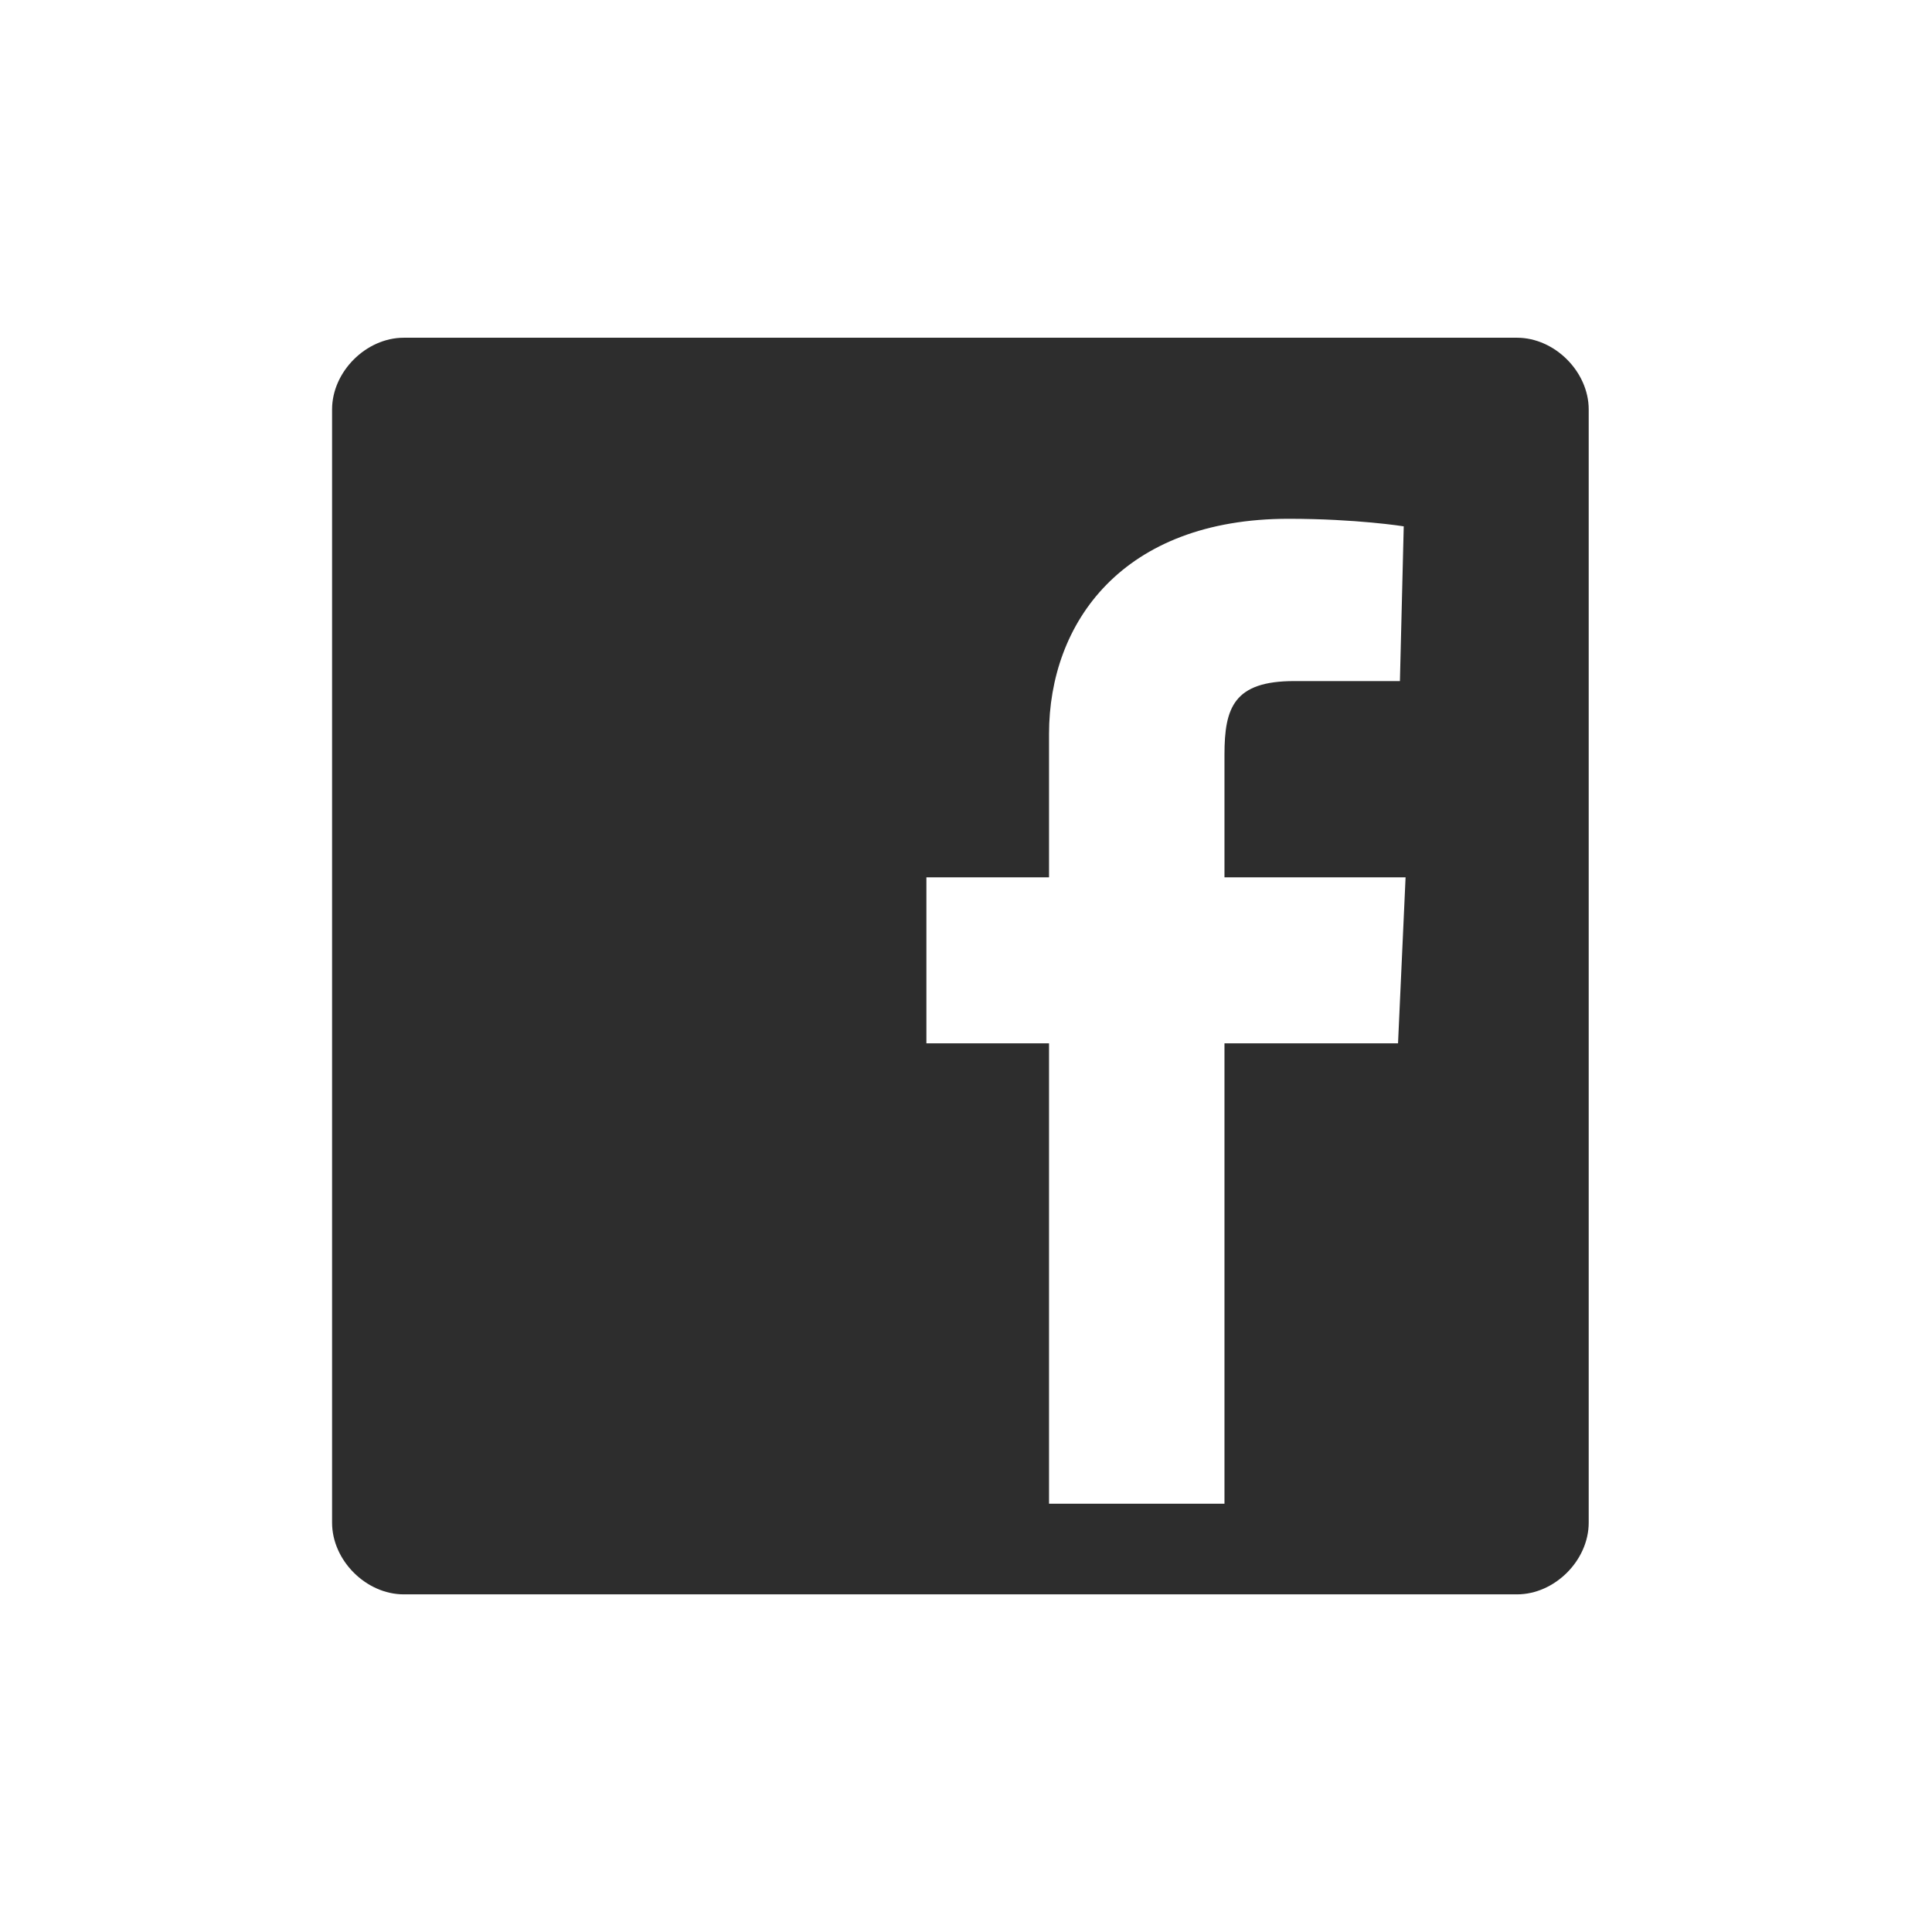
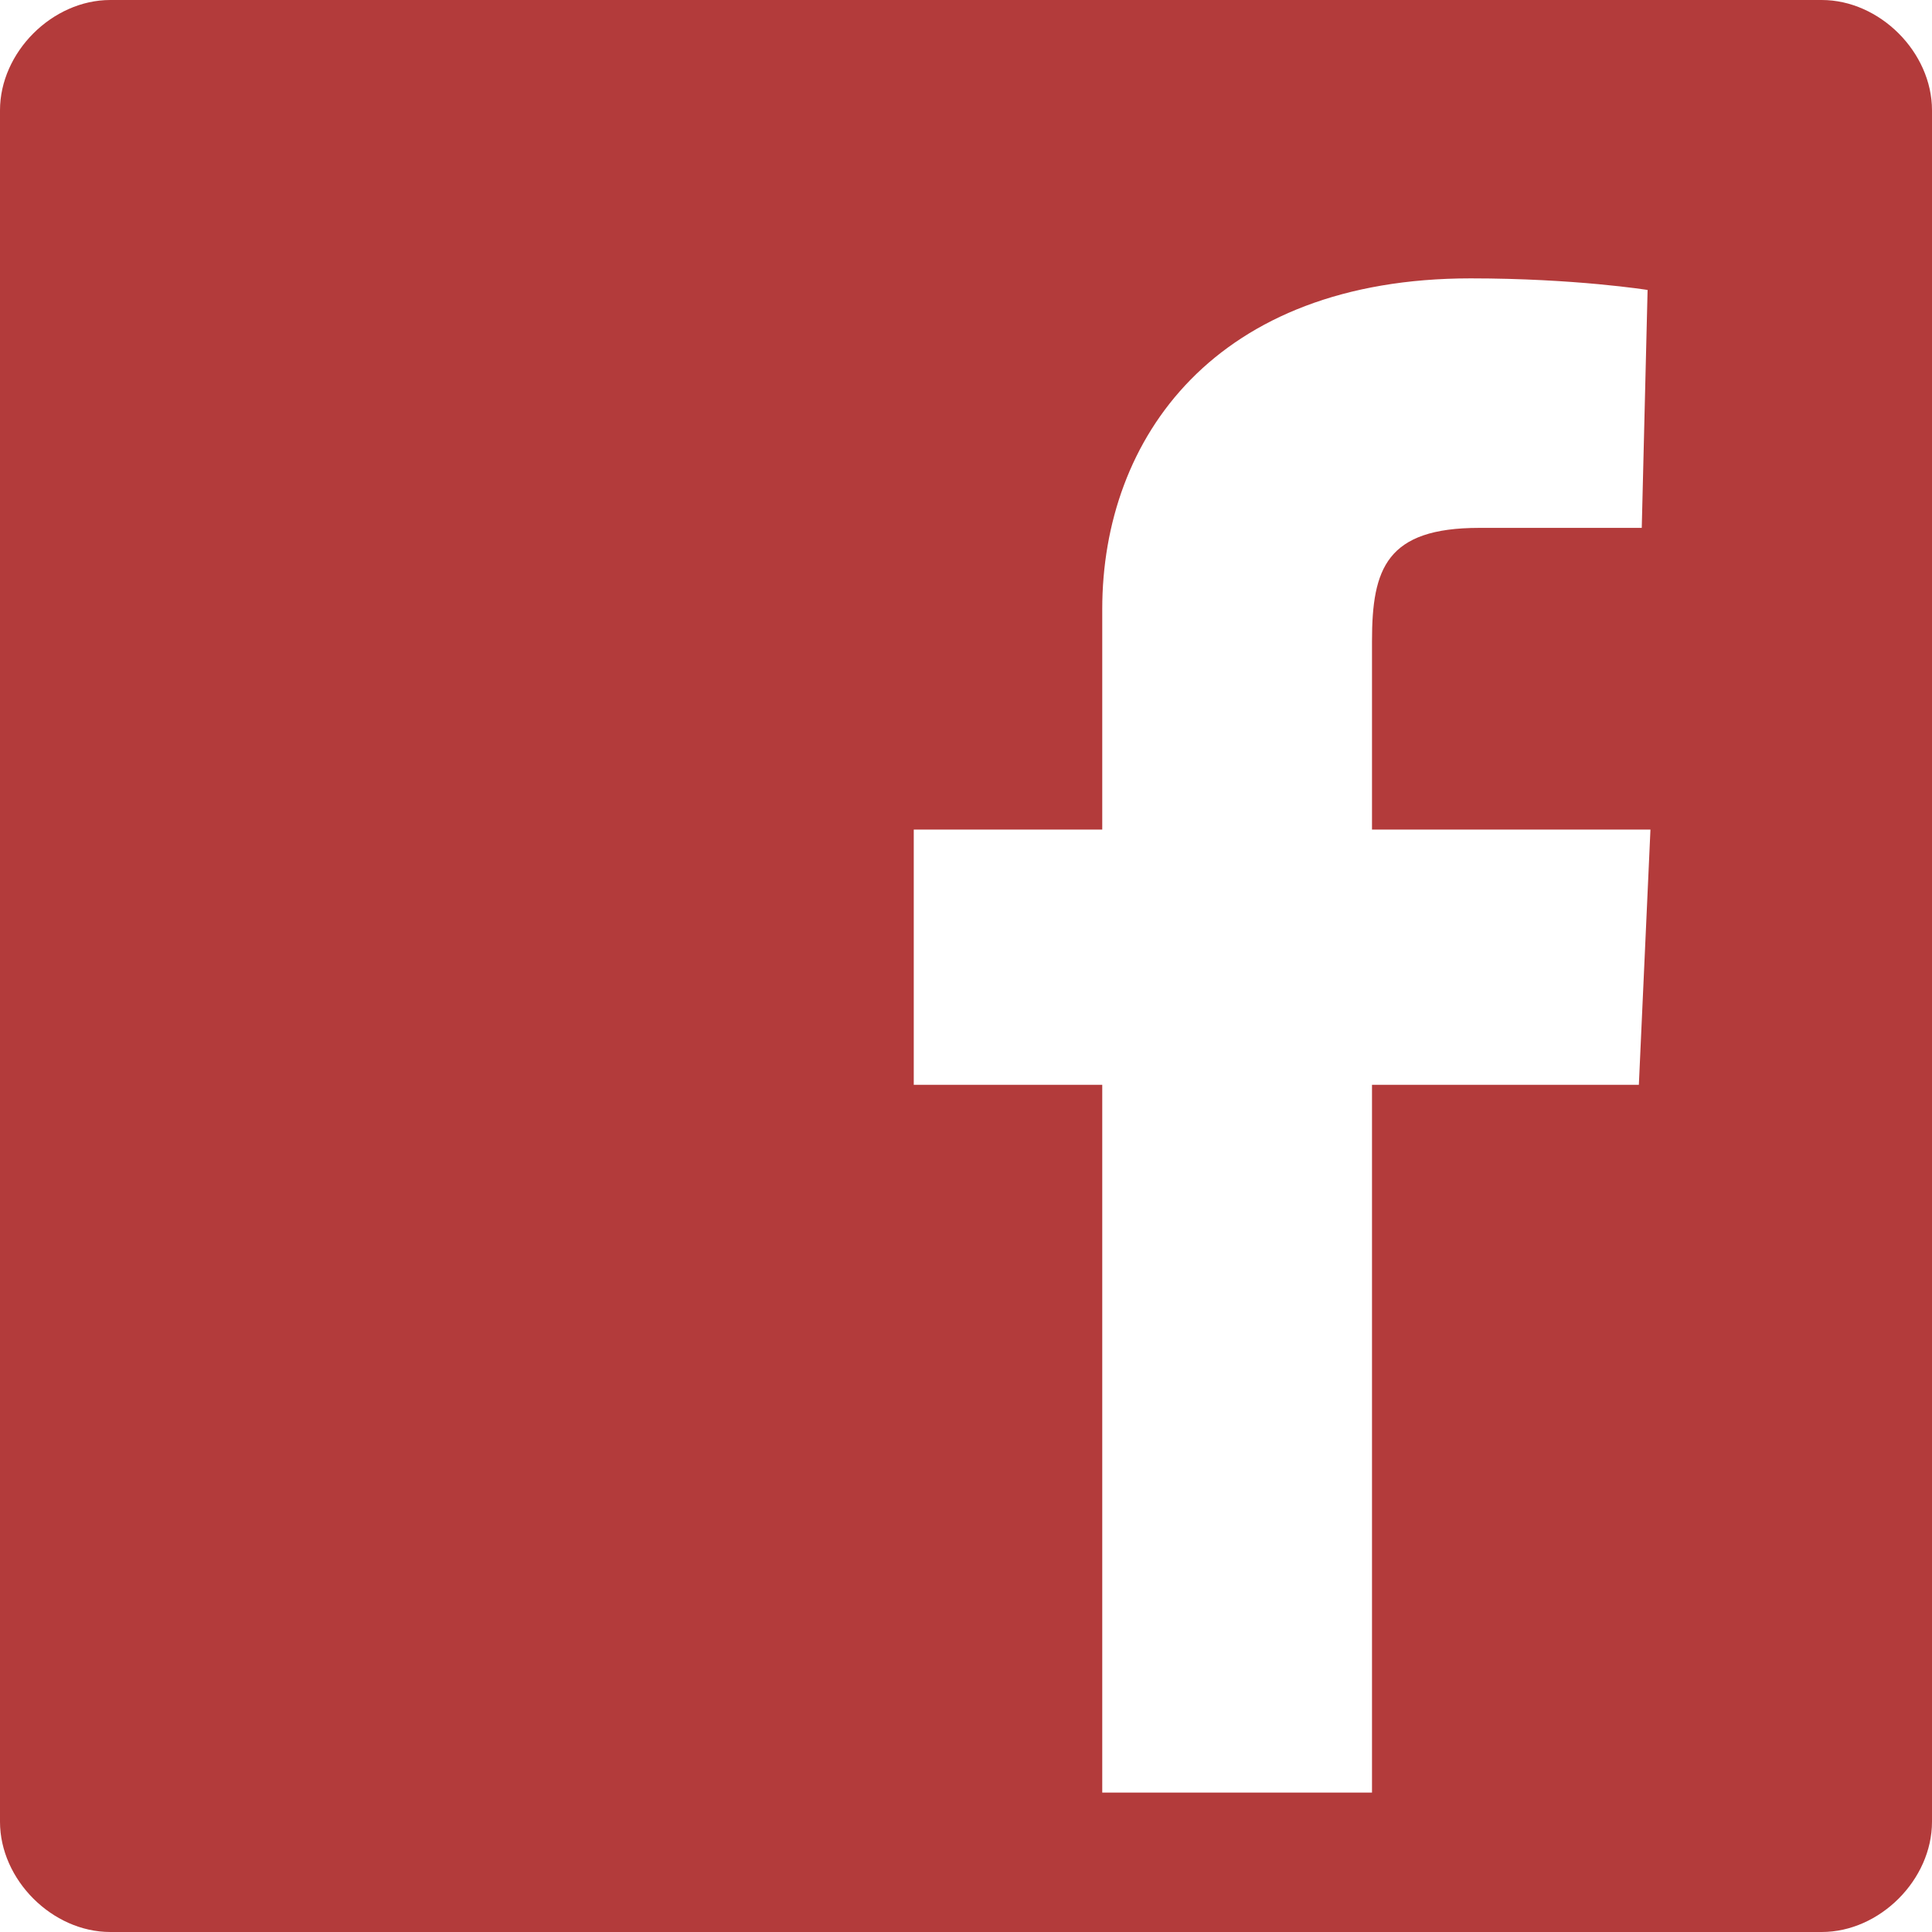
- <svg xmlns="http://www.w3.org/2000/svg" width="42" height="42" viewBox="0 0 42 42" fill="none">
-   <path d="M8.778 7.342H32.978C33.798 7.342 34.537 8.081 34.537 8.901V33.101C34.537 33.922 33.798 34.66 32.978 34.66H8.778C7.958 34.66 7.219 33.922 7.219 33.101V8.901C7.219 8.081 7.958 7.342 8.778 7.342ZM26.619 22.681H30.392L30.556 19.072H26.619V16.406C26.619 15.381 26.824 14.806 28.136 14.806H30.433L30.516 11.442C30.516 11.442 29.491 11.278 28.014 11.278C24.405 11.278 22.805 13.534 22.805 15.955V19.072H20.139V22.681H22.805V32.689H26.619V22.681Z" fill="#2D2D2D" />
+ <svg xmlns="http://www.w3.org/2000/svg" width="48" height="48" viewBox="0 0 48 48" fill="none">
+   <path d="M2.74 0H45.26C46.702 0 48 1.298 48 2.74V45.26C48 46.702 46.702 48 45.26 48H2.74C1.298 48 0 46.702 0 45.26V2.74C0 1.298 1.298 0 2.74 0ZM34.087 26.952H40.717L41.005 20.61H34.087V15.926C34.087 14.125 34.447 13.115 36.753 13.115H40.789L40.934 7.204C40.934 7.204 39.133 6.916 36.538 6.916C30.197 6.916 27.385 10.88 27.385 15.133V20.61H22.702V26.952H27.385V44.536H34.087V26.952Z" fill="#B33B3B" />
</svg>
